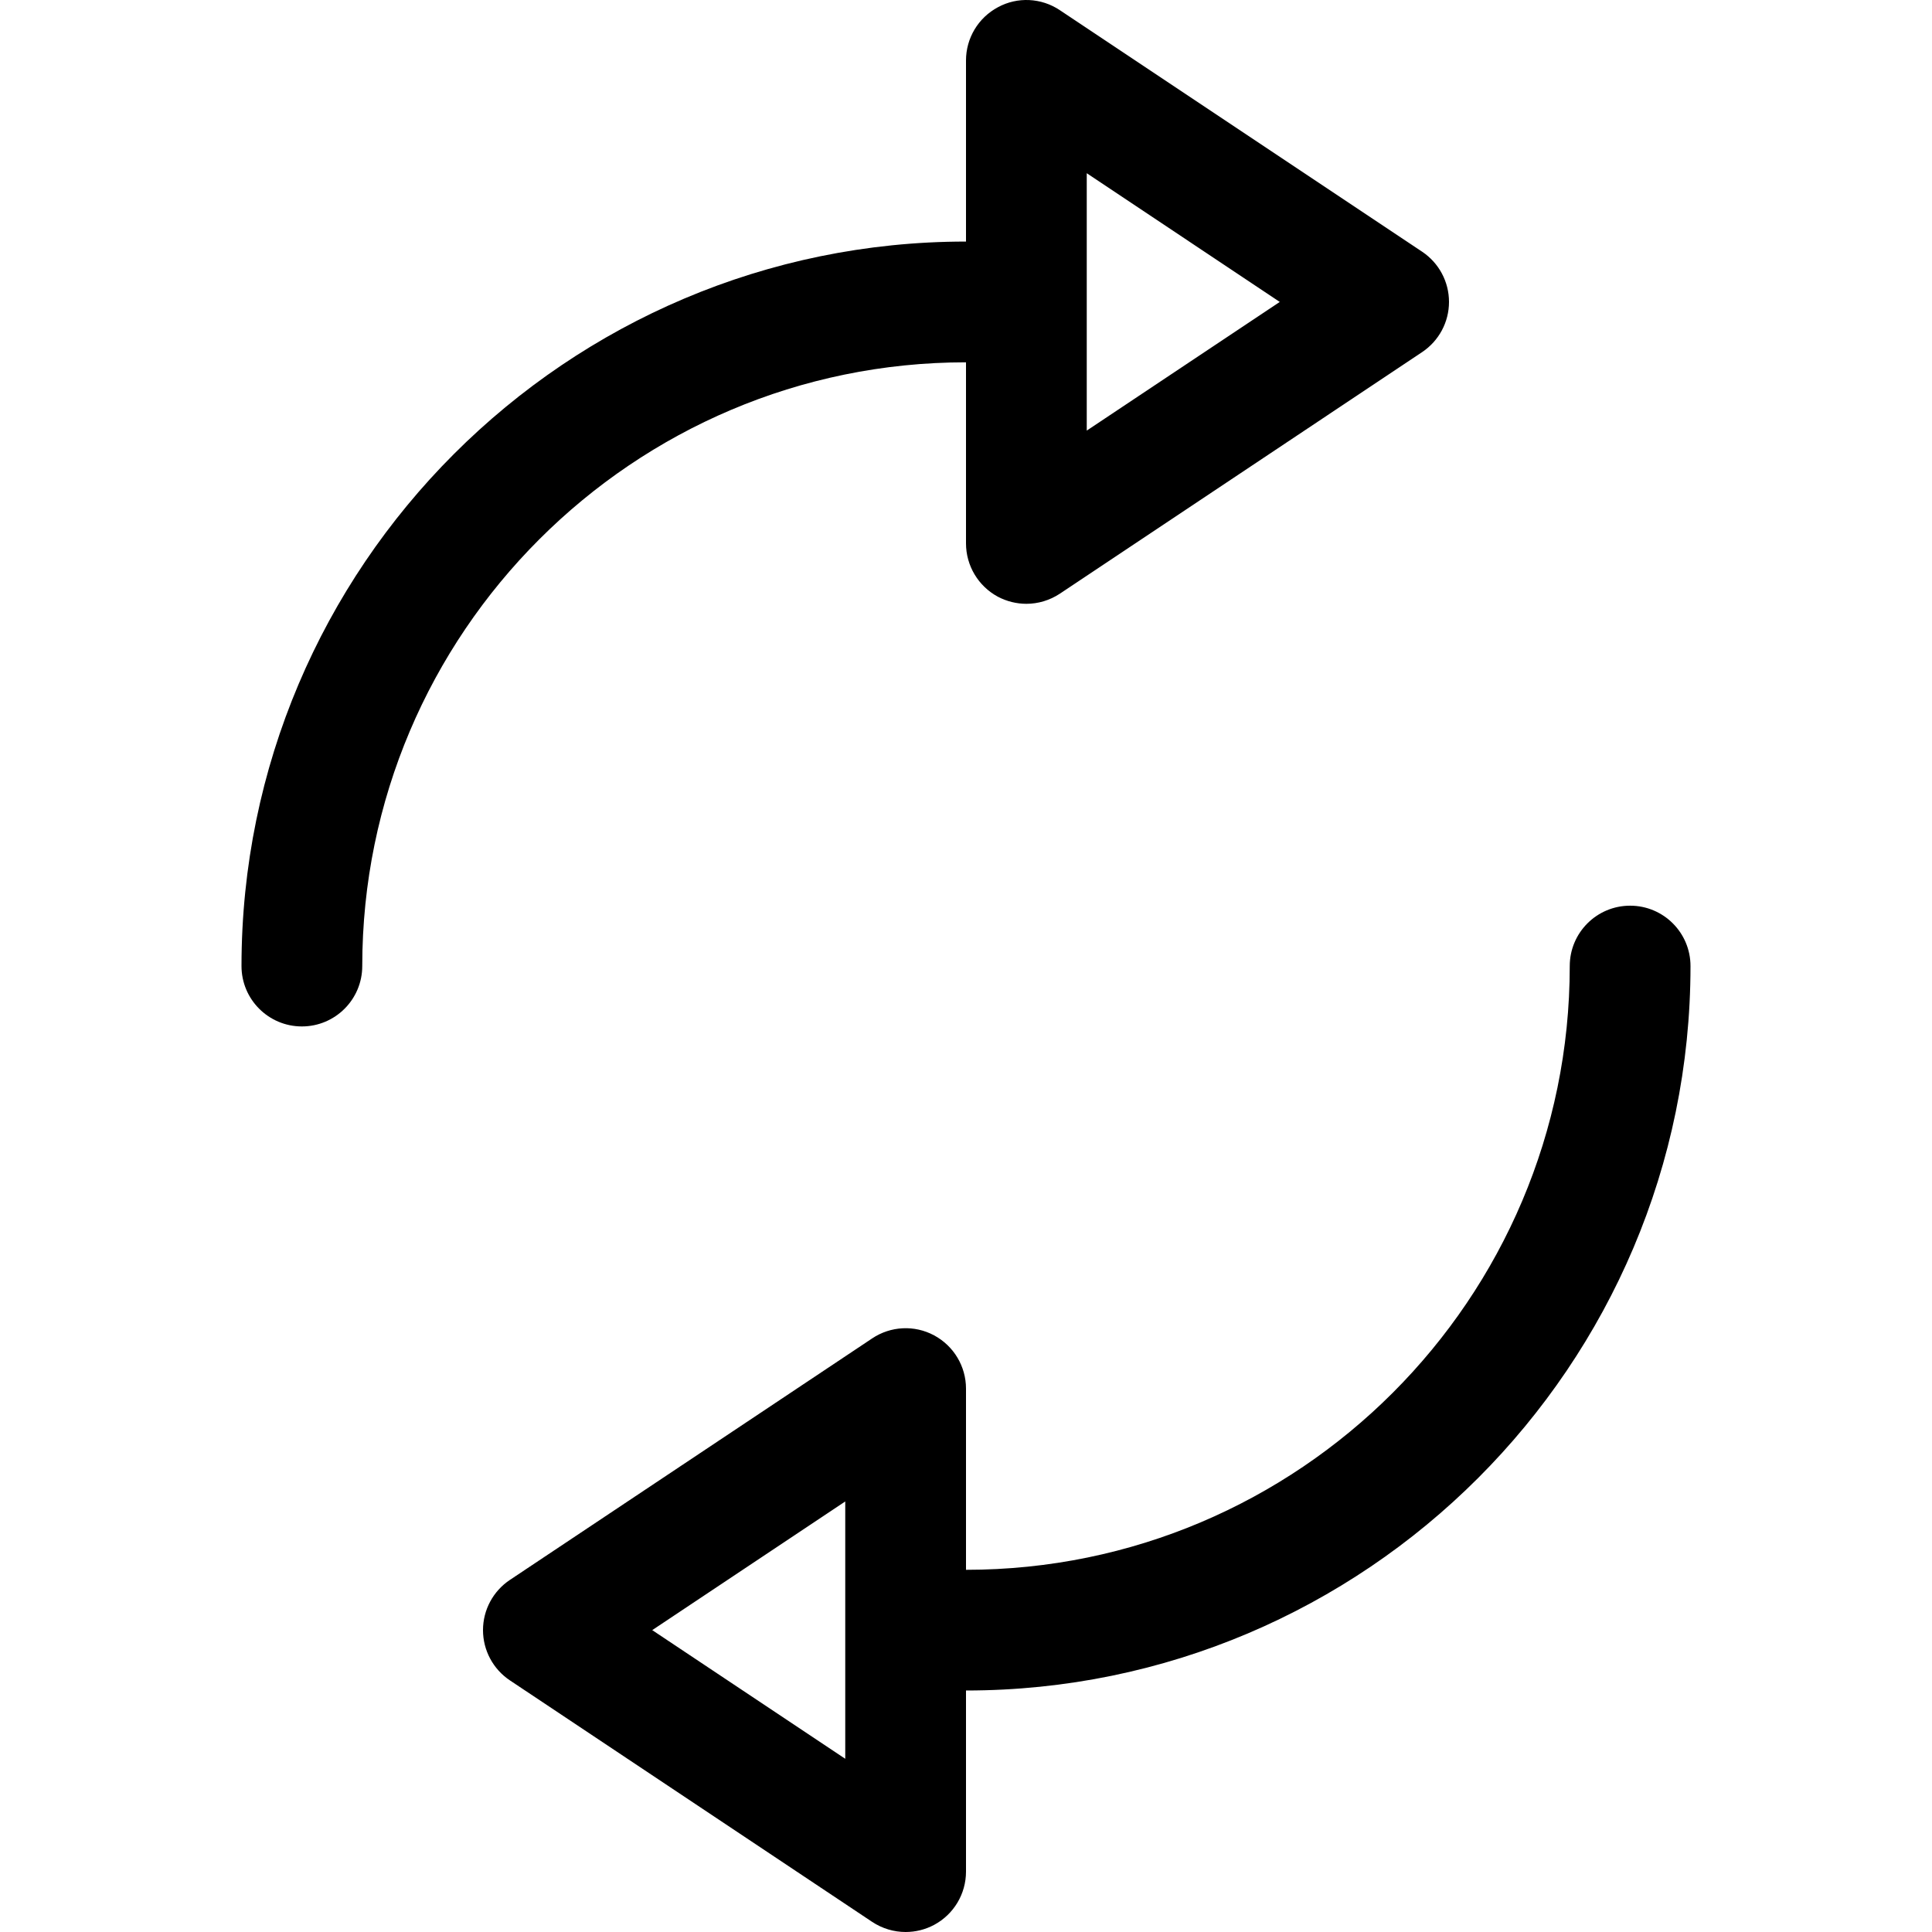
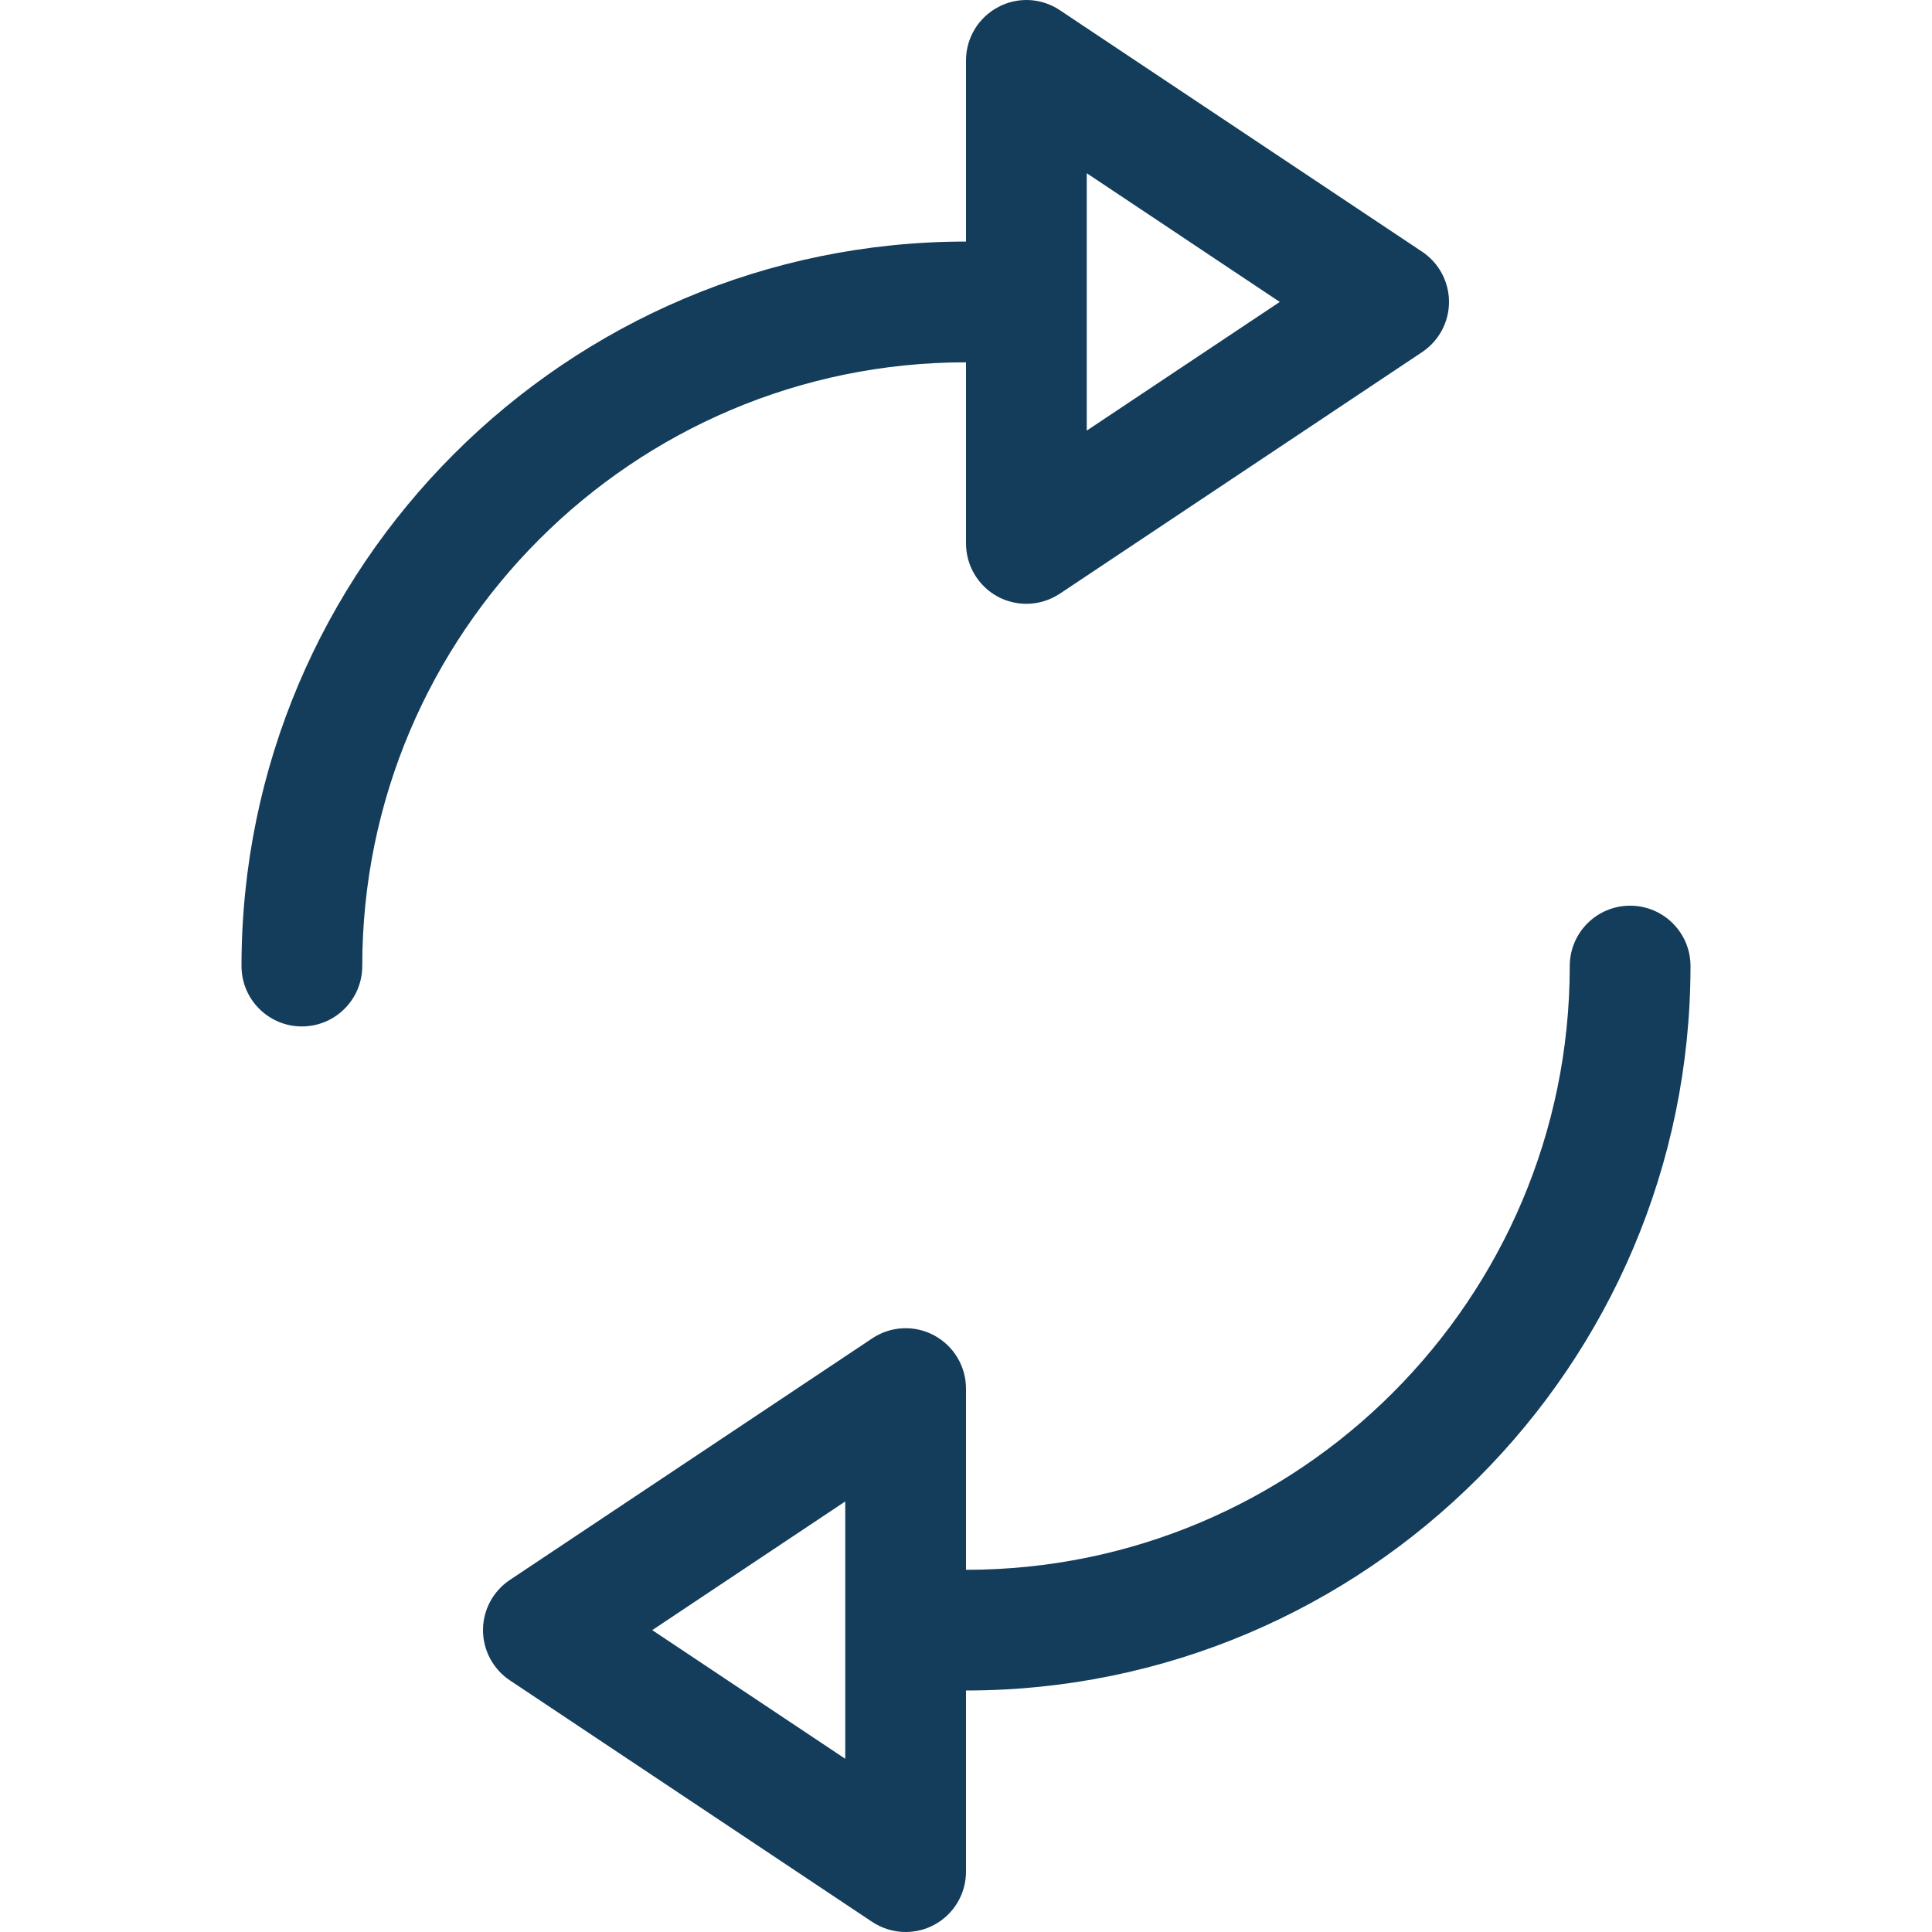
- <svg xmlns="http://www.w3.org/2000/svg" version="1.1" id="Capa_1" x="0px" y="0px" width="32px" height="32px" viewBox="0 0 32 32" style="enable-background:new 0 0 32 32;" xml:space="preserve">
+ <svg xmlns="http://www.w3.org/2000/svg" version="1.1" id="Capa_1" x="0px" y="0px" width="32px" height="32px" viewBox="0 0 32 32" enable-background="new 0 0 32 32" xml:space="preserve">
  <g>
    <g id="Reload">
      <g>
-         <path d="M16,6.001V9c0,0.369,0.203,0.708,0.527,0.883c0.147,0.078,0.311,0.118,0.473,0.118c0.193,0,0.387-0.057,0.555-0.168     l6-4.001C23.833,5.646,24,5.335,24,5.001c0-0.335-0.167-0.646-0.445-0.832l-6-4c-0.307-0.206-0.703-0.225-1.025-0.05     C16.203,0.293,16,0.632,16,1.001v3c-6.617,0-12,5.383-12,12c0,0.552,0.448,1,1,1s1-0.448,1-1C6,10.486,10.486,6.001,16,6.001z      M18,2.869l3.197,2.132L18,7.132V2.869z M27,15.001c-0.552,0-1,0.447-1,1c0,5.516-4.486,10-10,10V23     c0-0.369-0.203-0.707-0.528-0.882c-0.325-0.175-0.72-0.155-1.026,0.05l-6,4C8.167,26.354,8,26.666,8,27s0.167,0.646,0.445,0.832     l6,4C14.613,31.943,14.806,32,15,32c0.162,0,0.324-0.039,0.472-0.118C15.797,31.708,16,31.369,16,31v-3     c6.617,0,12-5.383,12-11.999C28,15.448,27.552,15.001,27,15.001z M14,29.131L10.803,27L14,24.869V29.131z" />
+         <path fill="#133D5B" d="M16,6.001V9c0,0.369,0.203,0.708,0.527,0.883c0.146,0.078,0.311,0.118,0.473,0.118     c0.193,0,0.387-0.057,0.555-0.168l6-4.001C23.833,5.646,24,5.335,24,5.001c0-0.335-0.167-0.646-0.445-0.832l-6-4     c-0.307-0.206-0.703-0.225-1.025-0.05C16.203,0.293,16,0.632,16,1.001v3c-6.617,0-12,5.383-12,12c0,0.552,0.448,1,1,1     s1-0.448,1-1C6,10.486,10.486,6.001,16,6.001z M18,2.869l3.197,2.132L18,7.132V2.869z M27,15.001c-0.552,0-1,0.447-1,1     c0,5.517-4.486,10-10,10V23c0-0.369-0.203-0.707-0.528-0.882c-0.325-0.175-0.72-0.155-1.026,0.05l-6,4     C8.167,26.354,8,26.666,8,27s0.167,0.646,0.445,0.832l6,4C14.613,31.943,14.806,32,15,32c0.162,0,0.324-0.039,0.472-0.118     C15.797,31.708,16,31.369,16,31v-3c6.617,0,12-5.383,12-11.999C28,15.448,27.552,15.001,27,15.001z M14,29.131L10.803,27     L14,24.869V29.131z" />
      </g>
    </g>
  </g>
-   <g>
- </g>
-   <g>
- </g>
-   <g>
- </g>
-   <g>
- </g>
-   <g>
- </g>
-   <g>
- </g>
-   <g>
- </g>
-   <g>
- </g>
-   <g>
- </g>
-   <g>
- </g>
-   <g>
- </g>
-   <g>
- </g>
-   <g>
- </g>
-   <g>
- </g>
-   <g>
- </g>
</svg>
